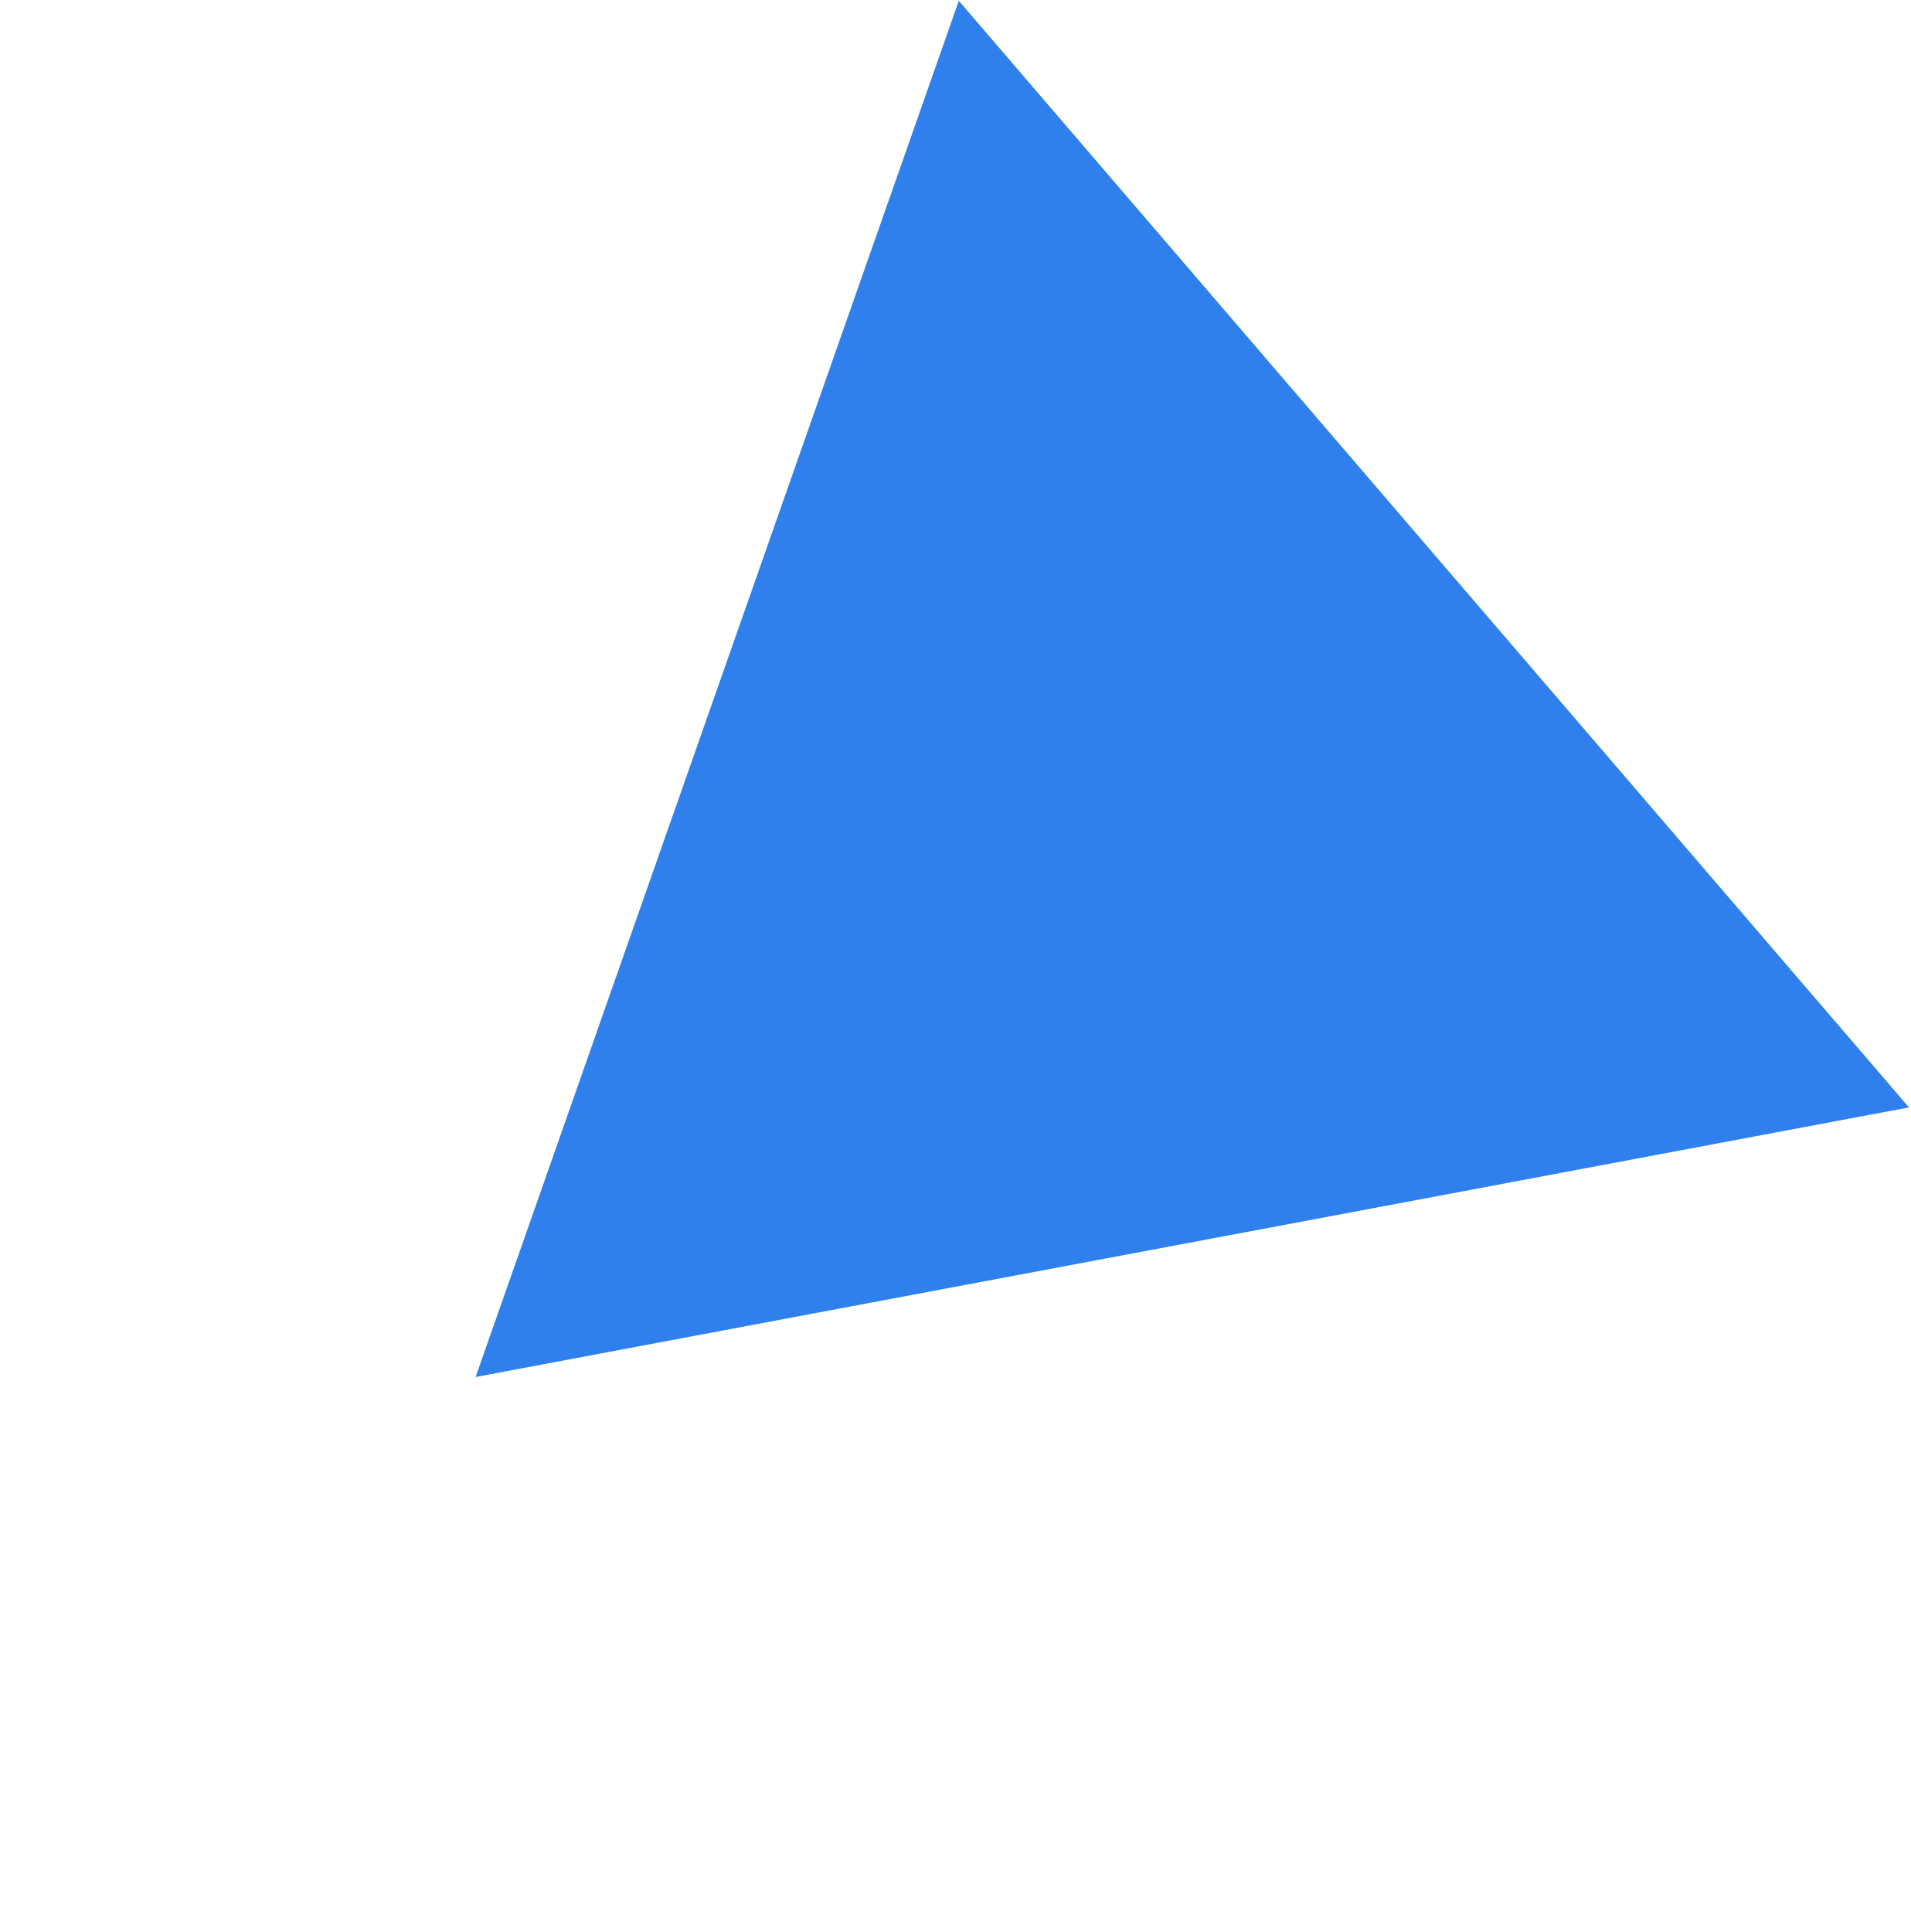
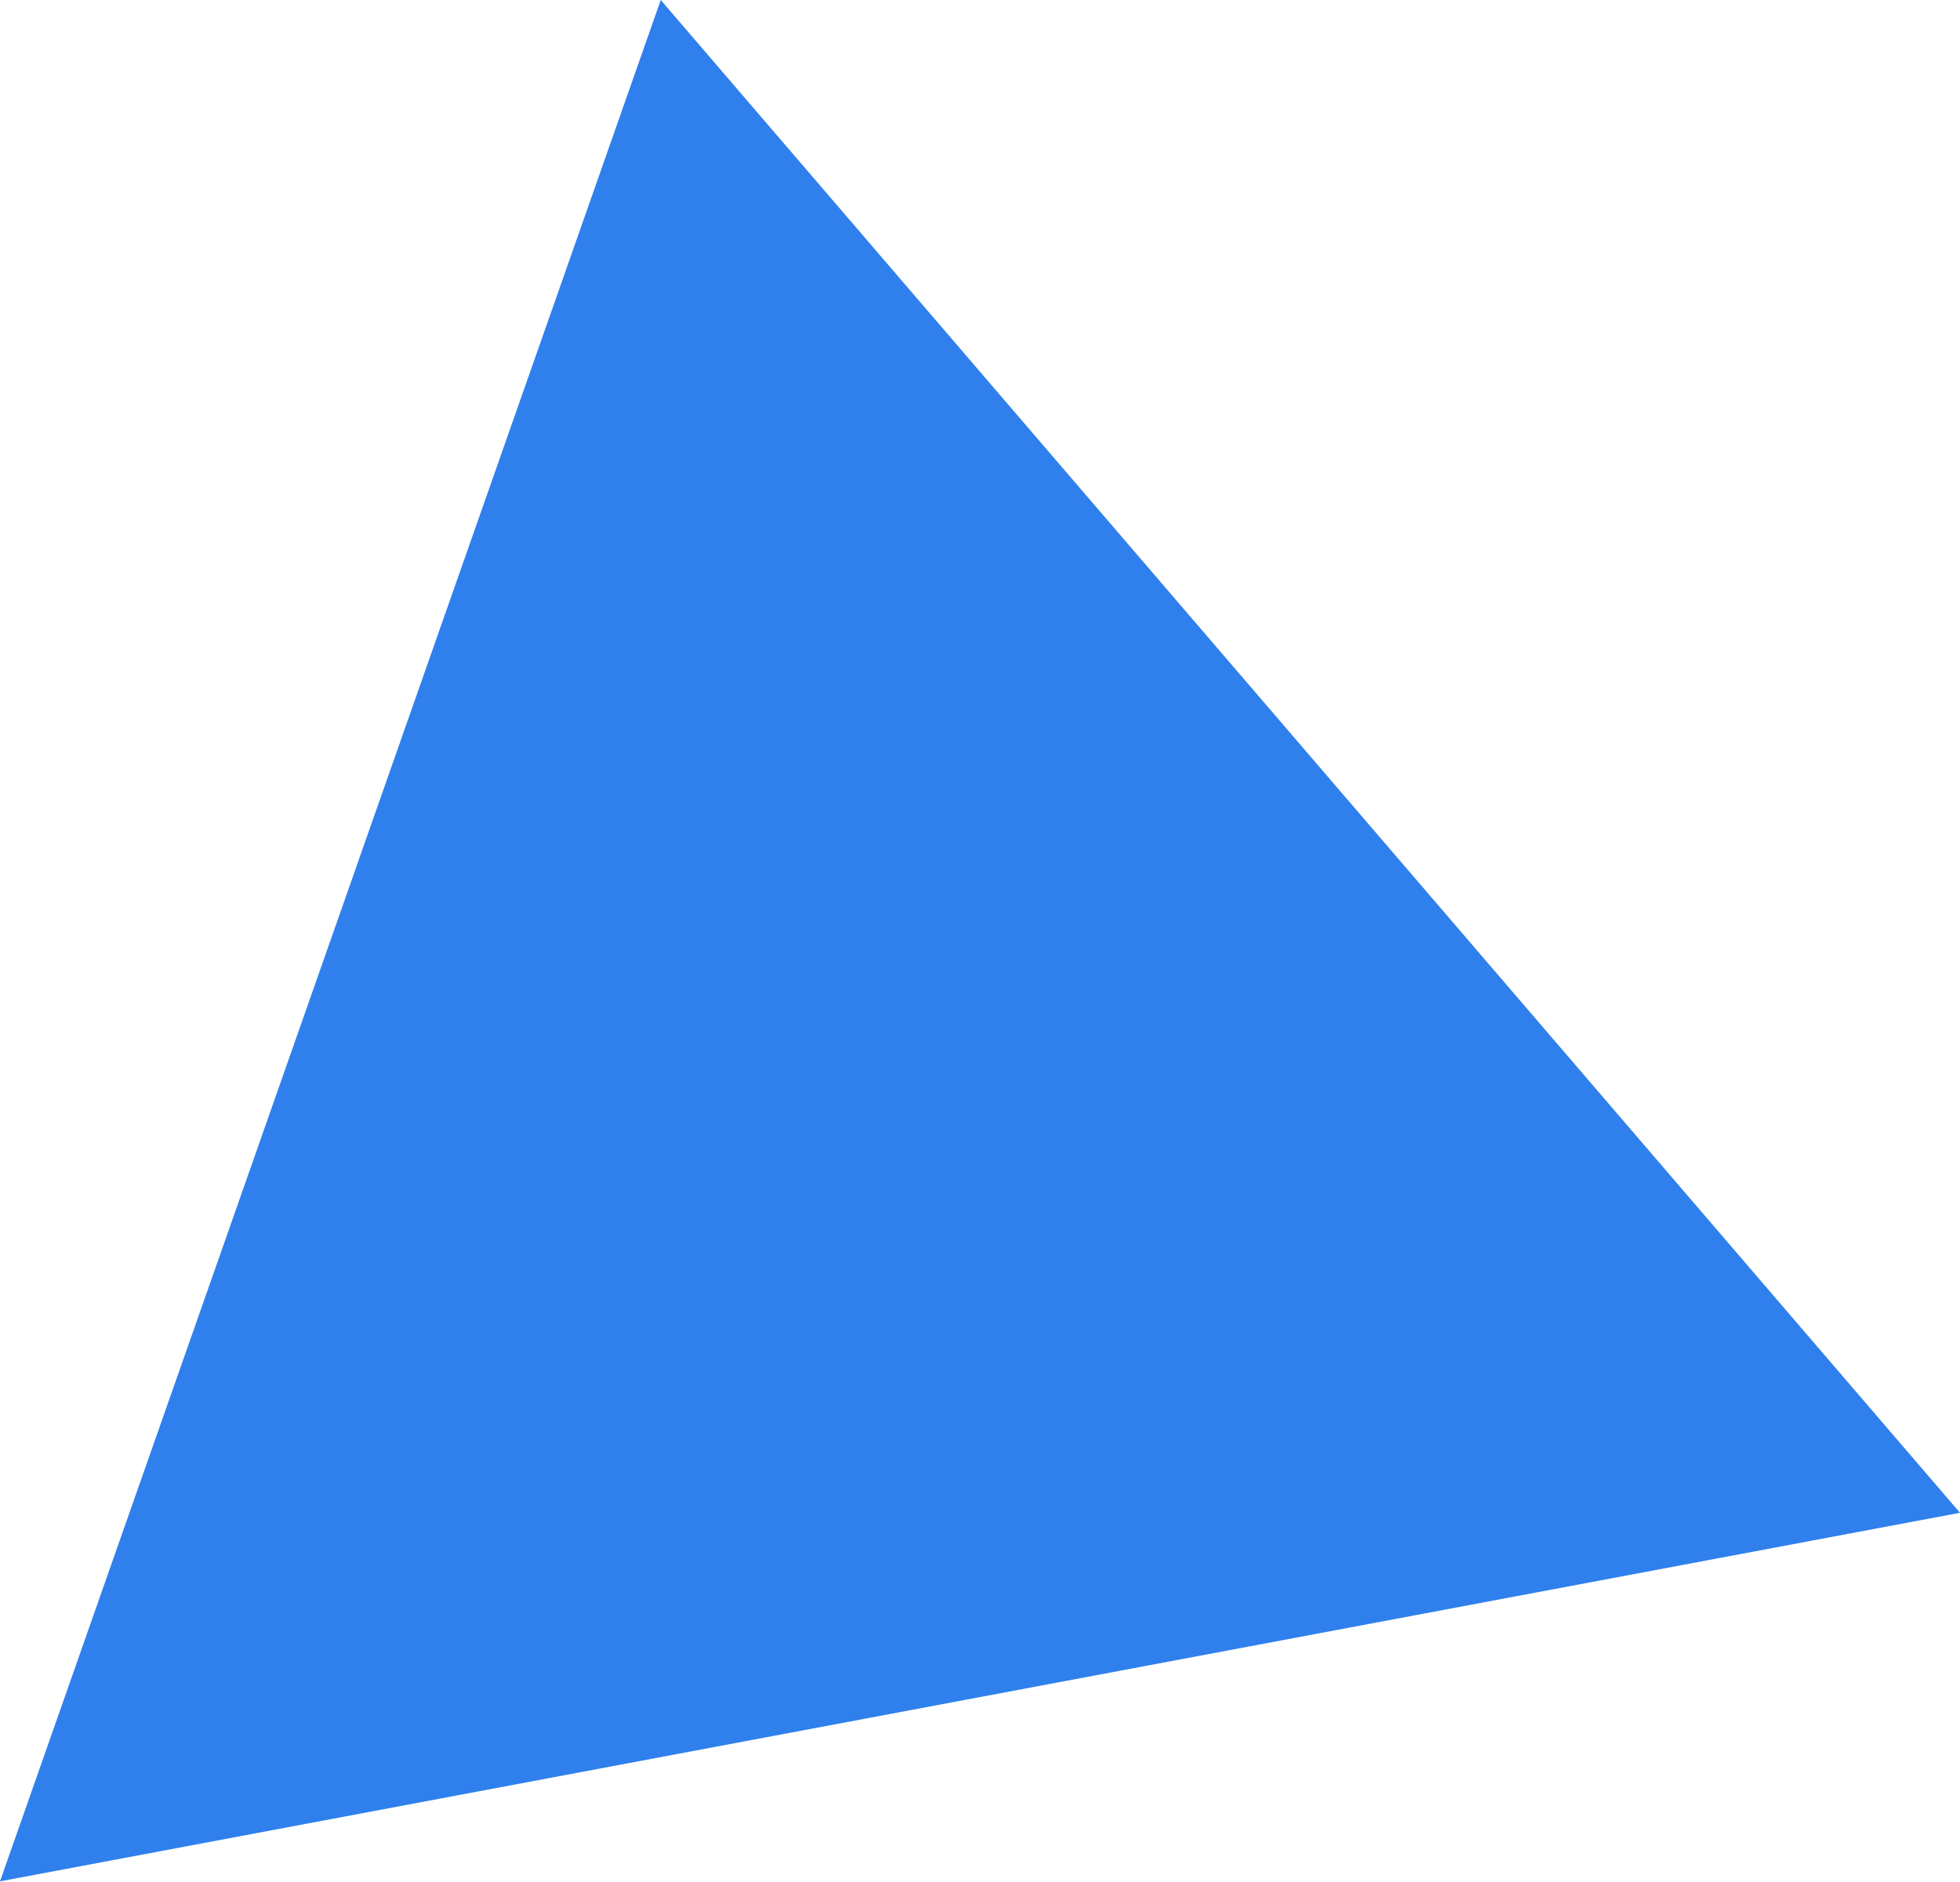
- <svg xmlns="http://www.w3.org/2000/svg" width="995" height="1006" viewBox="0 0 995 1006" fill="none">
-   <path d="M247.666 717.014L499.294 0.404L994.083 576.626L247.666 717.014Z" fill="#2F80ED" />
+ <svg xmlns="http://www.w3.org/2000/svg" width="746.417" height="716.61" viewBox="0 0 746.417 716.61" fill="none" version="1.1" id="svg834">
+   <defs id="defs838" />
+   <path d="M 0,716.61 251.628,0 746.417,576.222 Z" fill="#2f80ed" id="path832" />
</svg>
